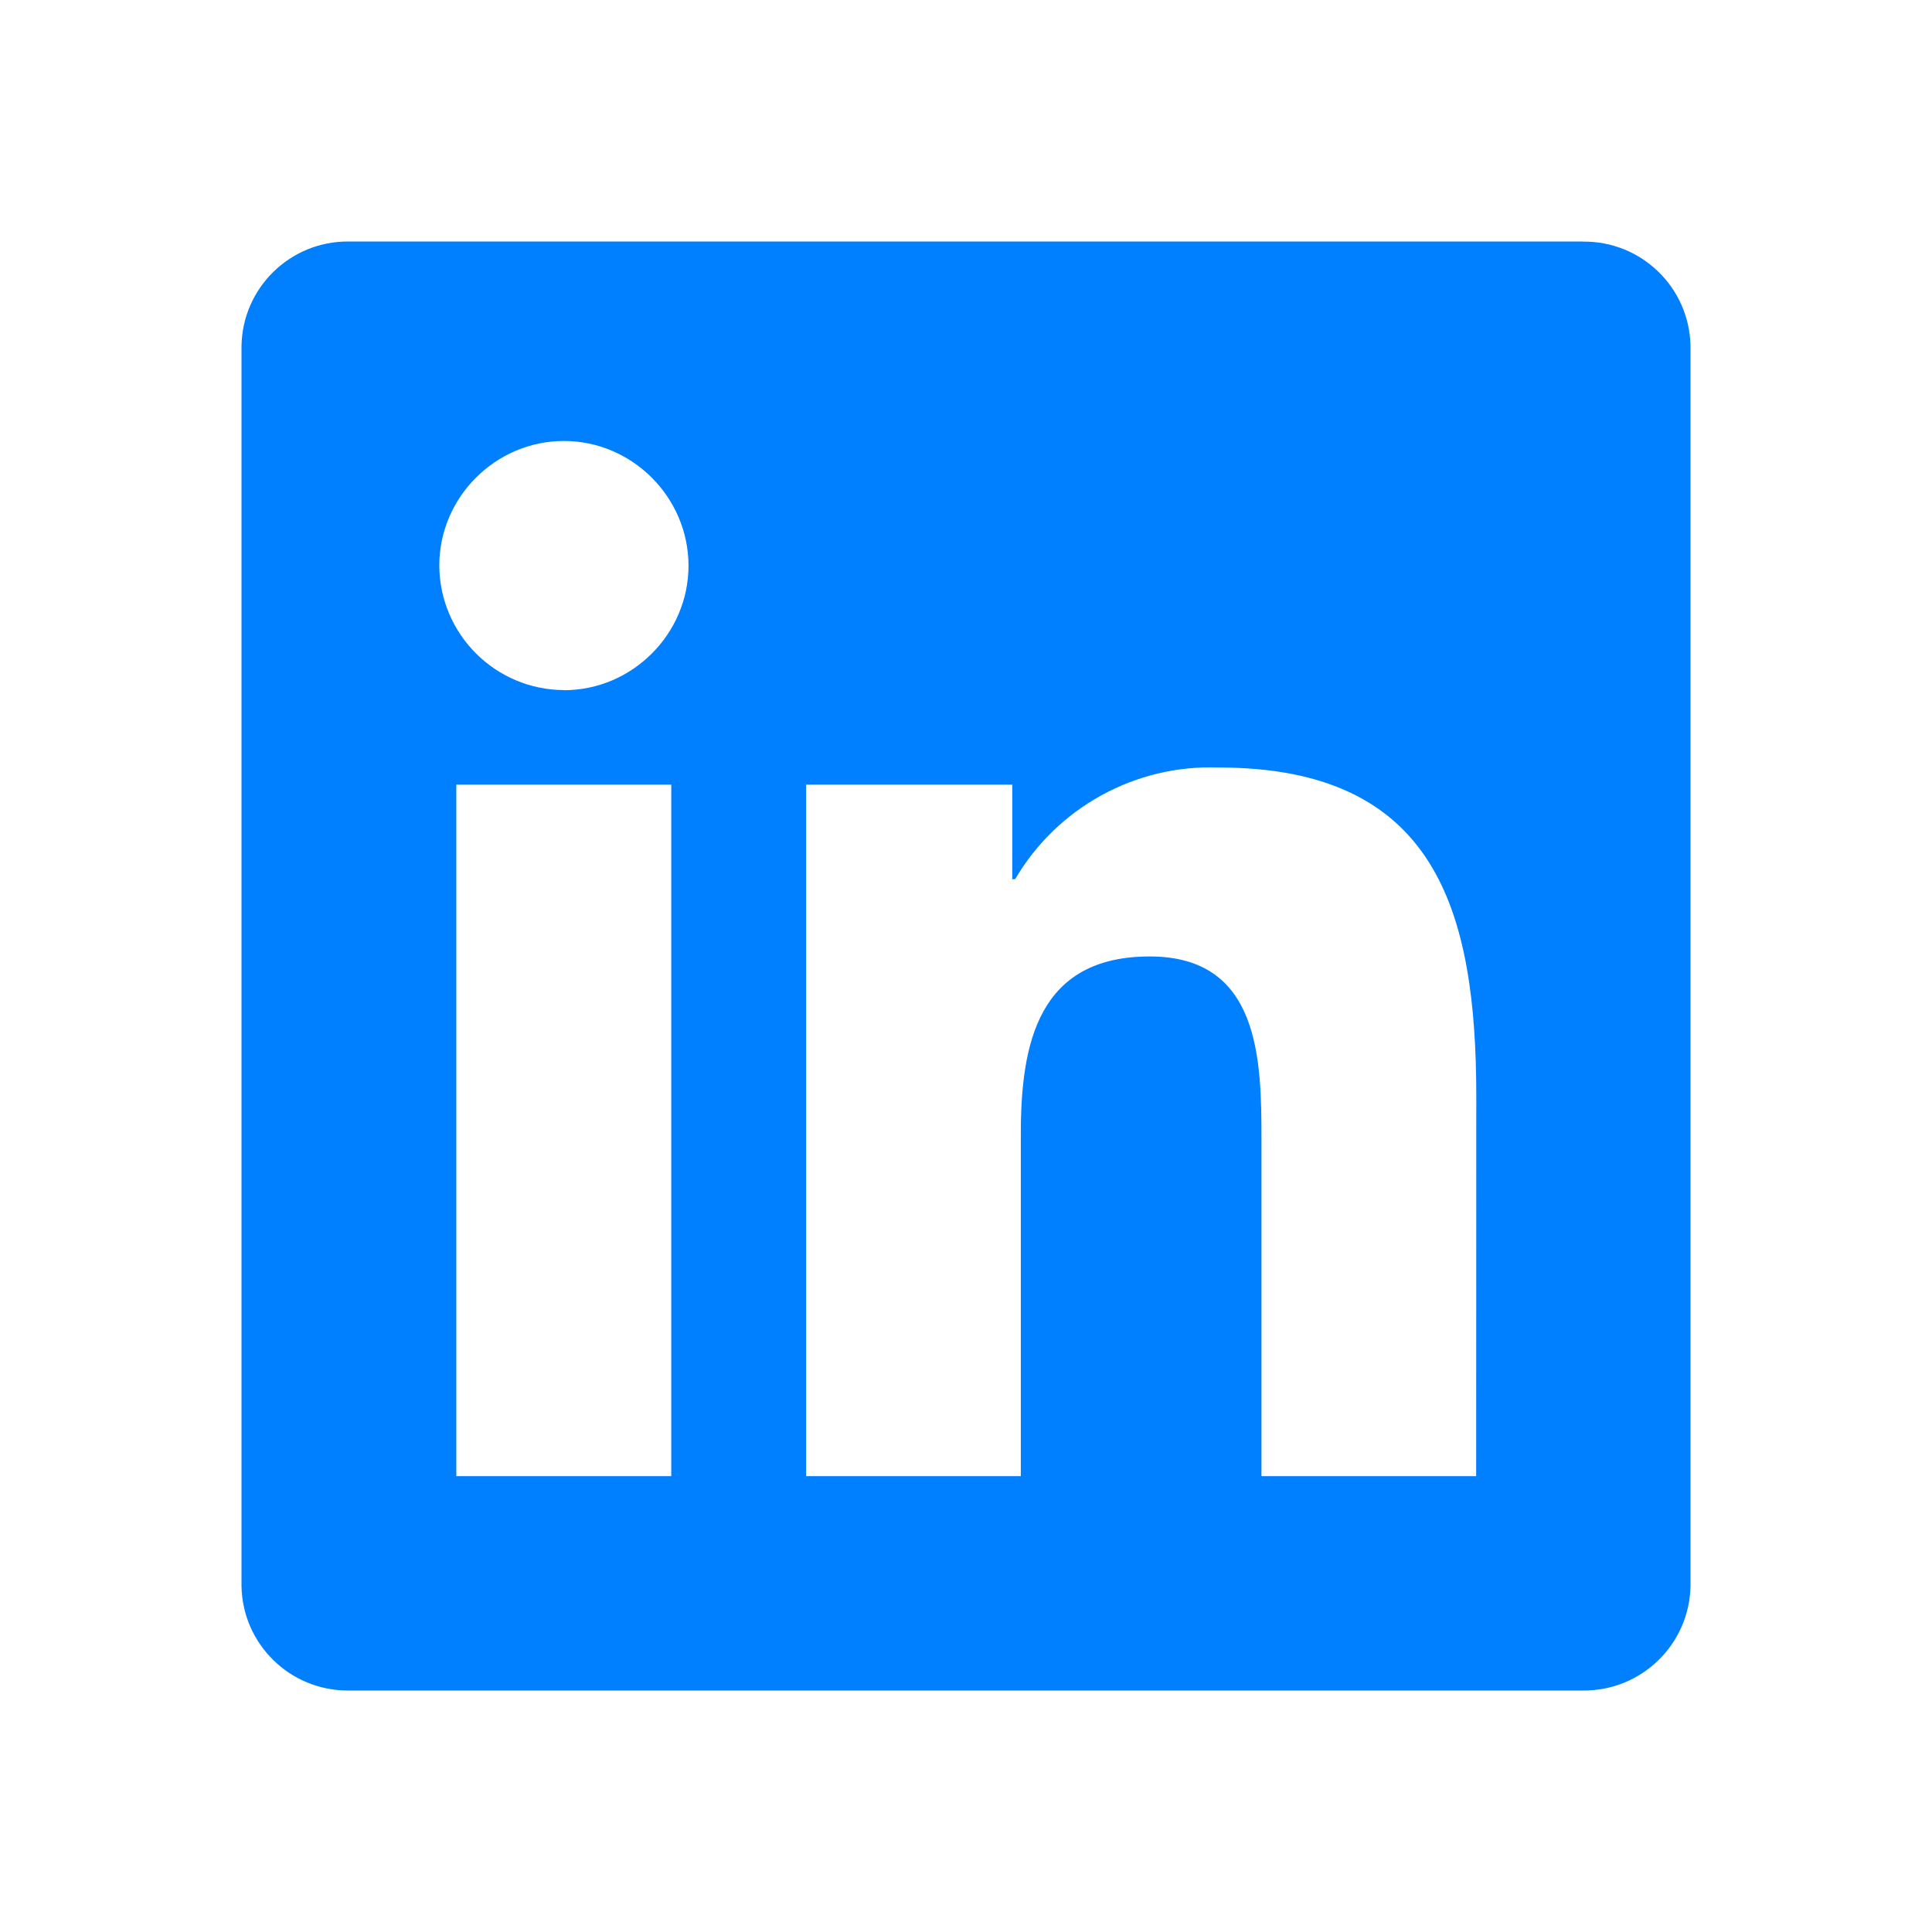
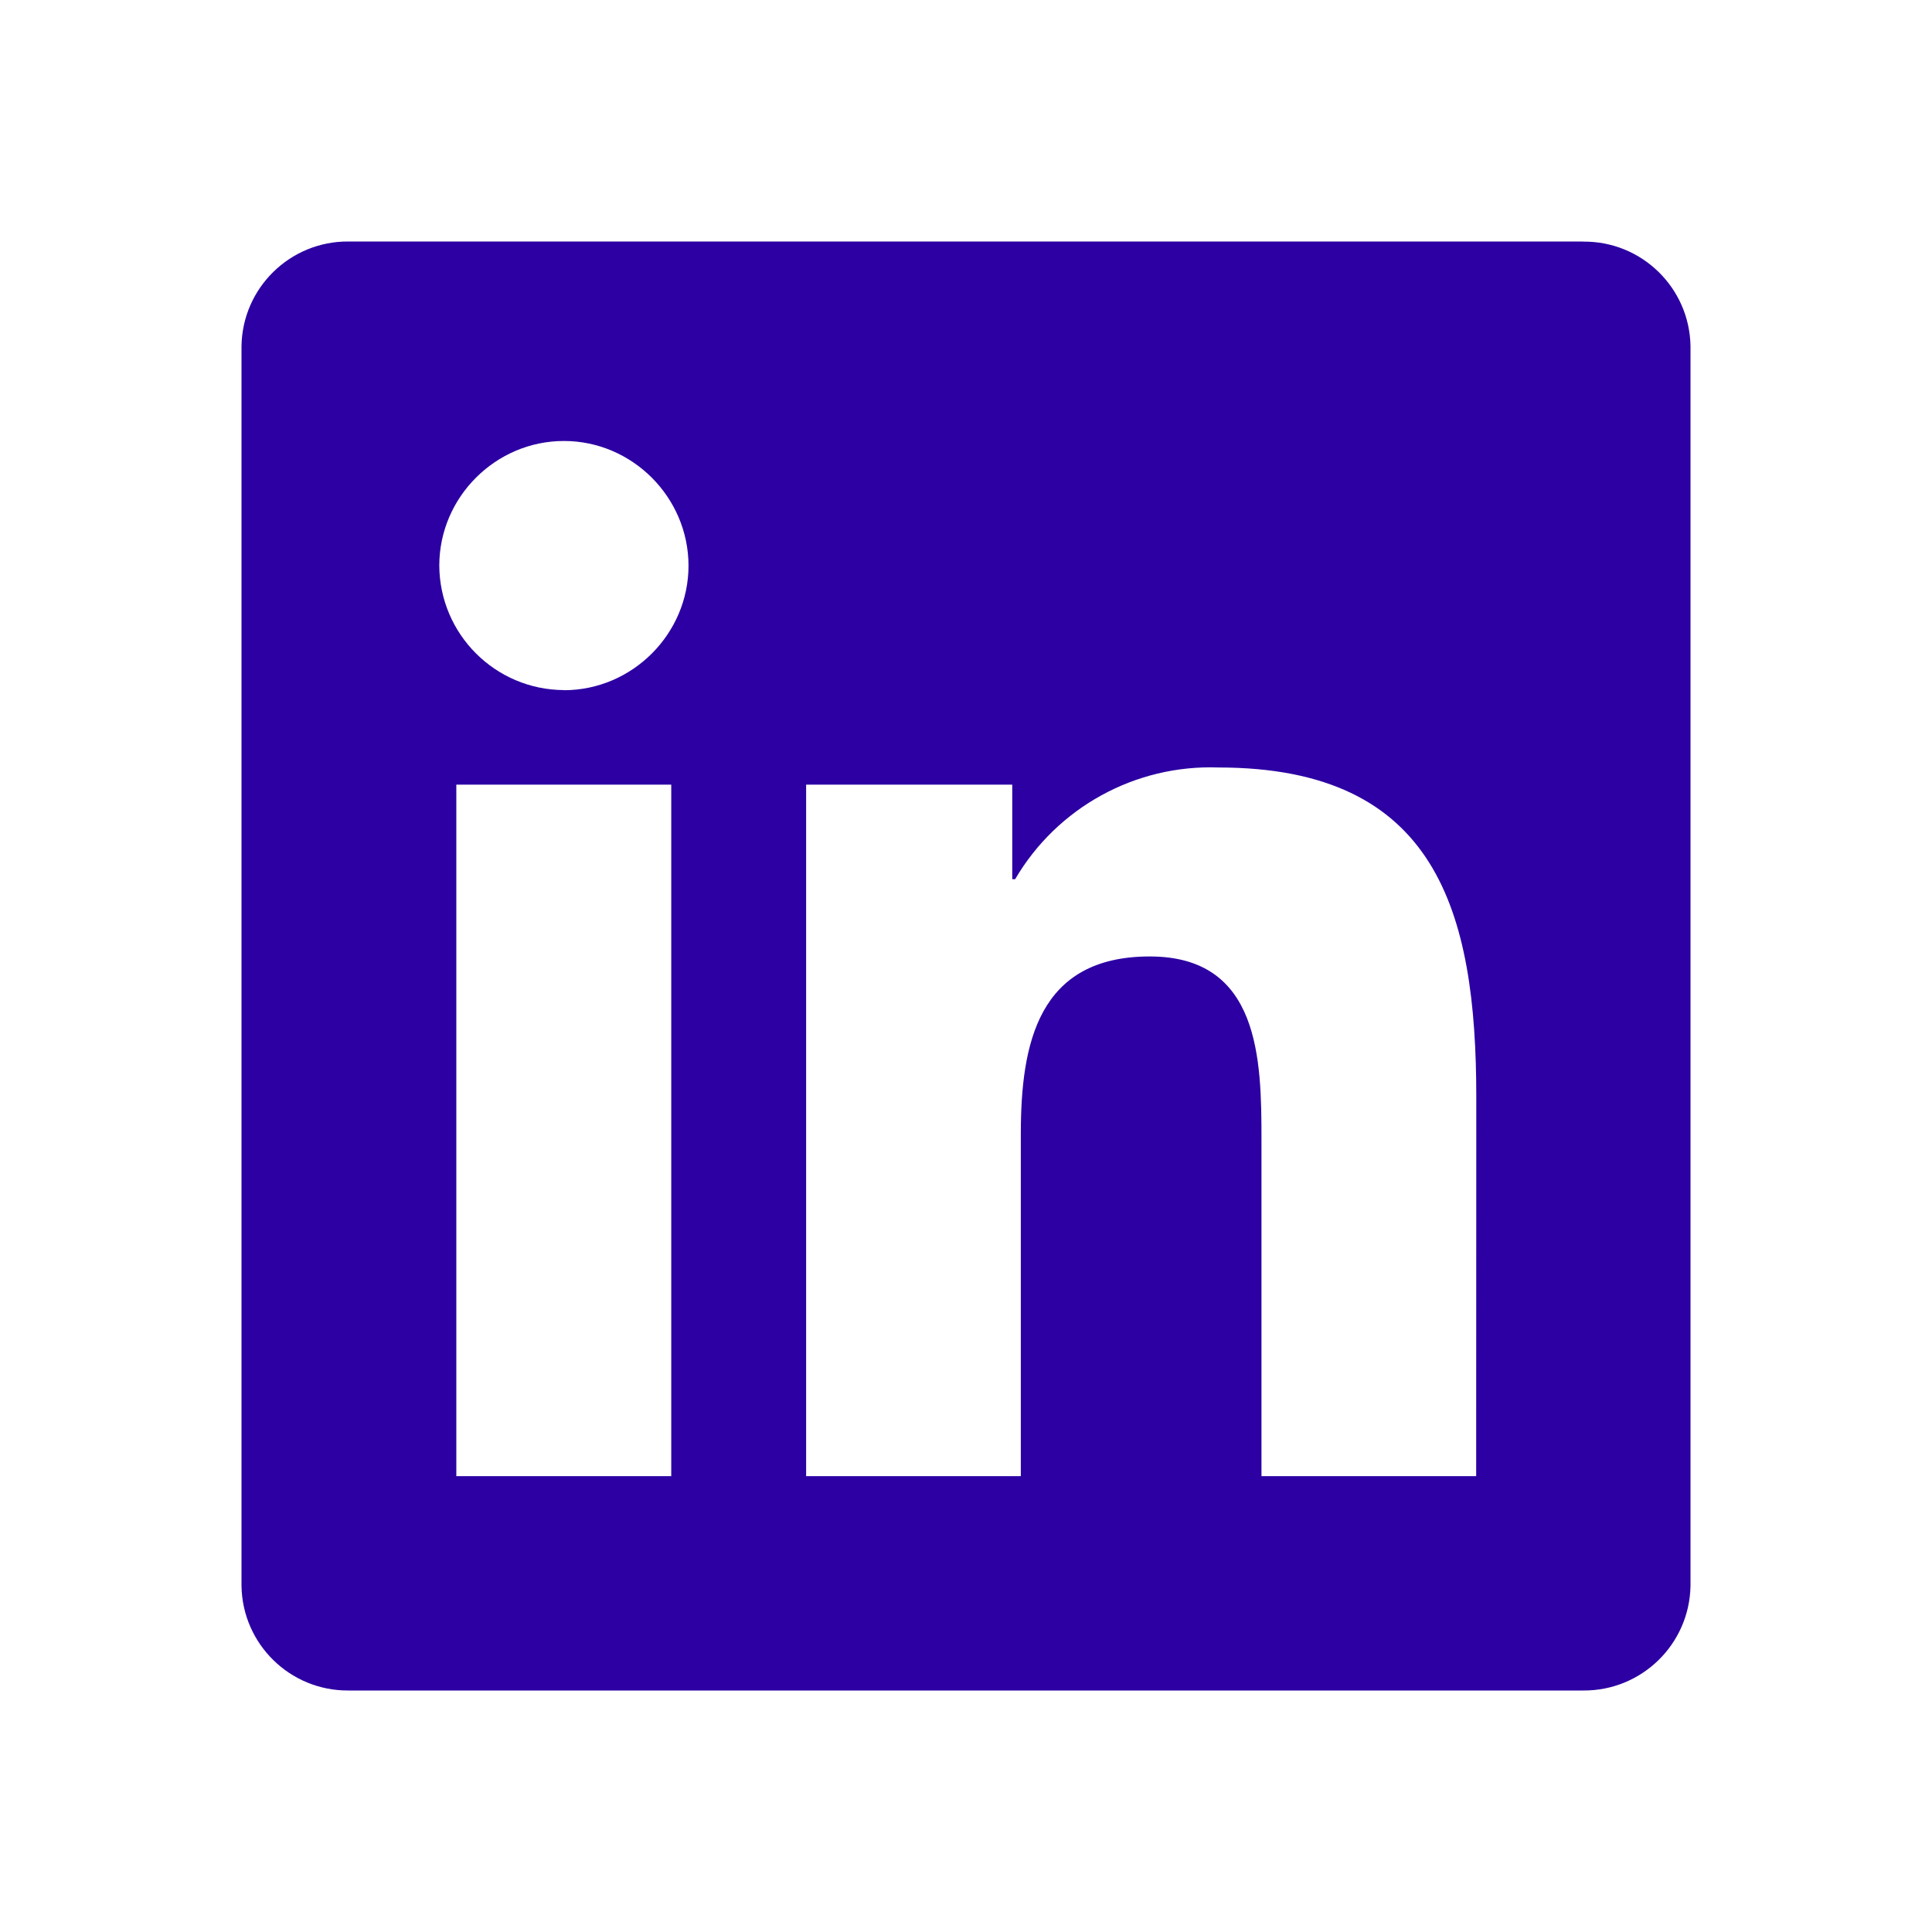
<svg xmlns="http://www.w3.org/2000/svg" width="900px" height="900px" viewBox="0 0 16 16" fill="none">
-   <path fill="#007FFF" d="M12.225 12.225h-1.778V9.44c0-.664-.012-1.519-.925-1.519-.926 0-1.068.724-1.068 1.47v2.834H6.676V6.498h1.707v.783h.024c.348-.594.996-.95 1.684-.925 1.802 0 2.135 1.185 2.135 2.728l-.001 3.14zM4.67 5.715a1.037 1.037 0 01-1.032-1.031c0-.566.466-1.032 1.032-1.032.566 0 1.031.466 1.032 1.032 0 .566-.466 1.032-1.032 1.032zm.889 6.51h-1.78V6.498h1.78v5.727zM13.11 2H2.885A.88.88 0 002 2.866v10.268a.88.88 0 00.885.866h10.226a.882.882 0 00.889-.866V2.865a.88.88 0 00-.889-.864z" />
+   <path fill="#2C00A3" d="M12.225 12.225h-1.778V9.44c0-.664-.012-1.519-.925-1.519-.926 0-1.068.724-1.068 1.47v2.834H6.676V6.498h1.707v.783h.024c.348-.594.996-.95 1.684-.925 1.802 0 2.135 1.185 2.135 2.728l-.001 3.14zM4.67 5.715a1.037 1.037 0 01-1.032-1.031c0-.566.466-1.032 1.032-1.032.566 0 1.031.466 1.032 1.032 0 .566-.466 1.032-1.032 1.032zm.889 6.51h-1.78V6.498h1.78v5.727zM13.11 2H2.885A.88.88 0 002 2.866v10.268a.88.88 0 00.885.866h10.226a.882.882 0 00.889-.866V2.865a.88.88 0 00-.889-.864z" />
</svg>
